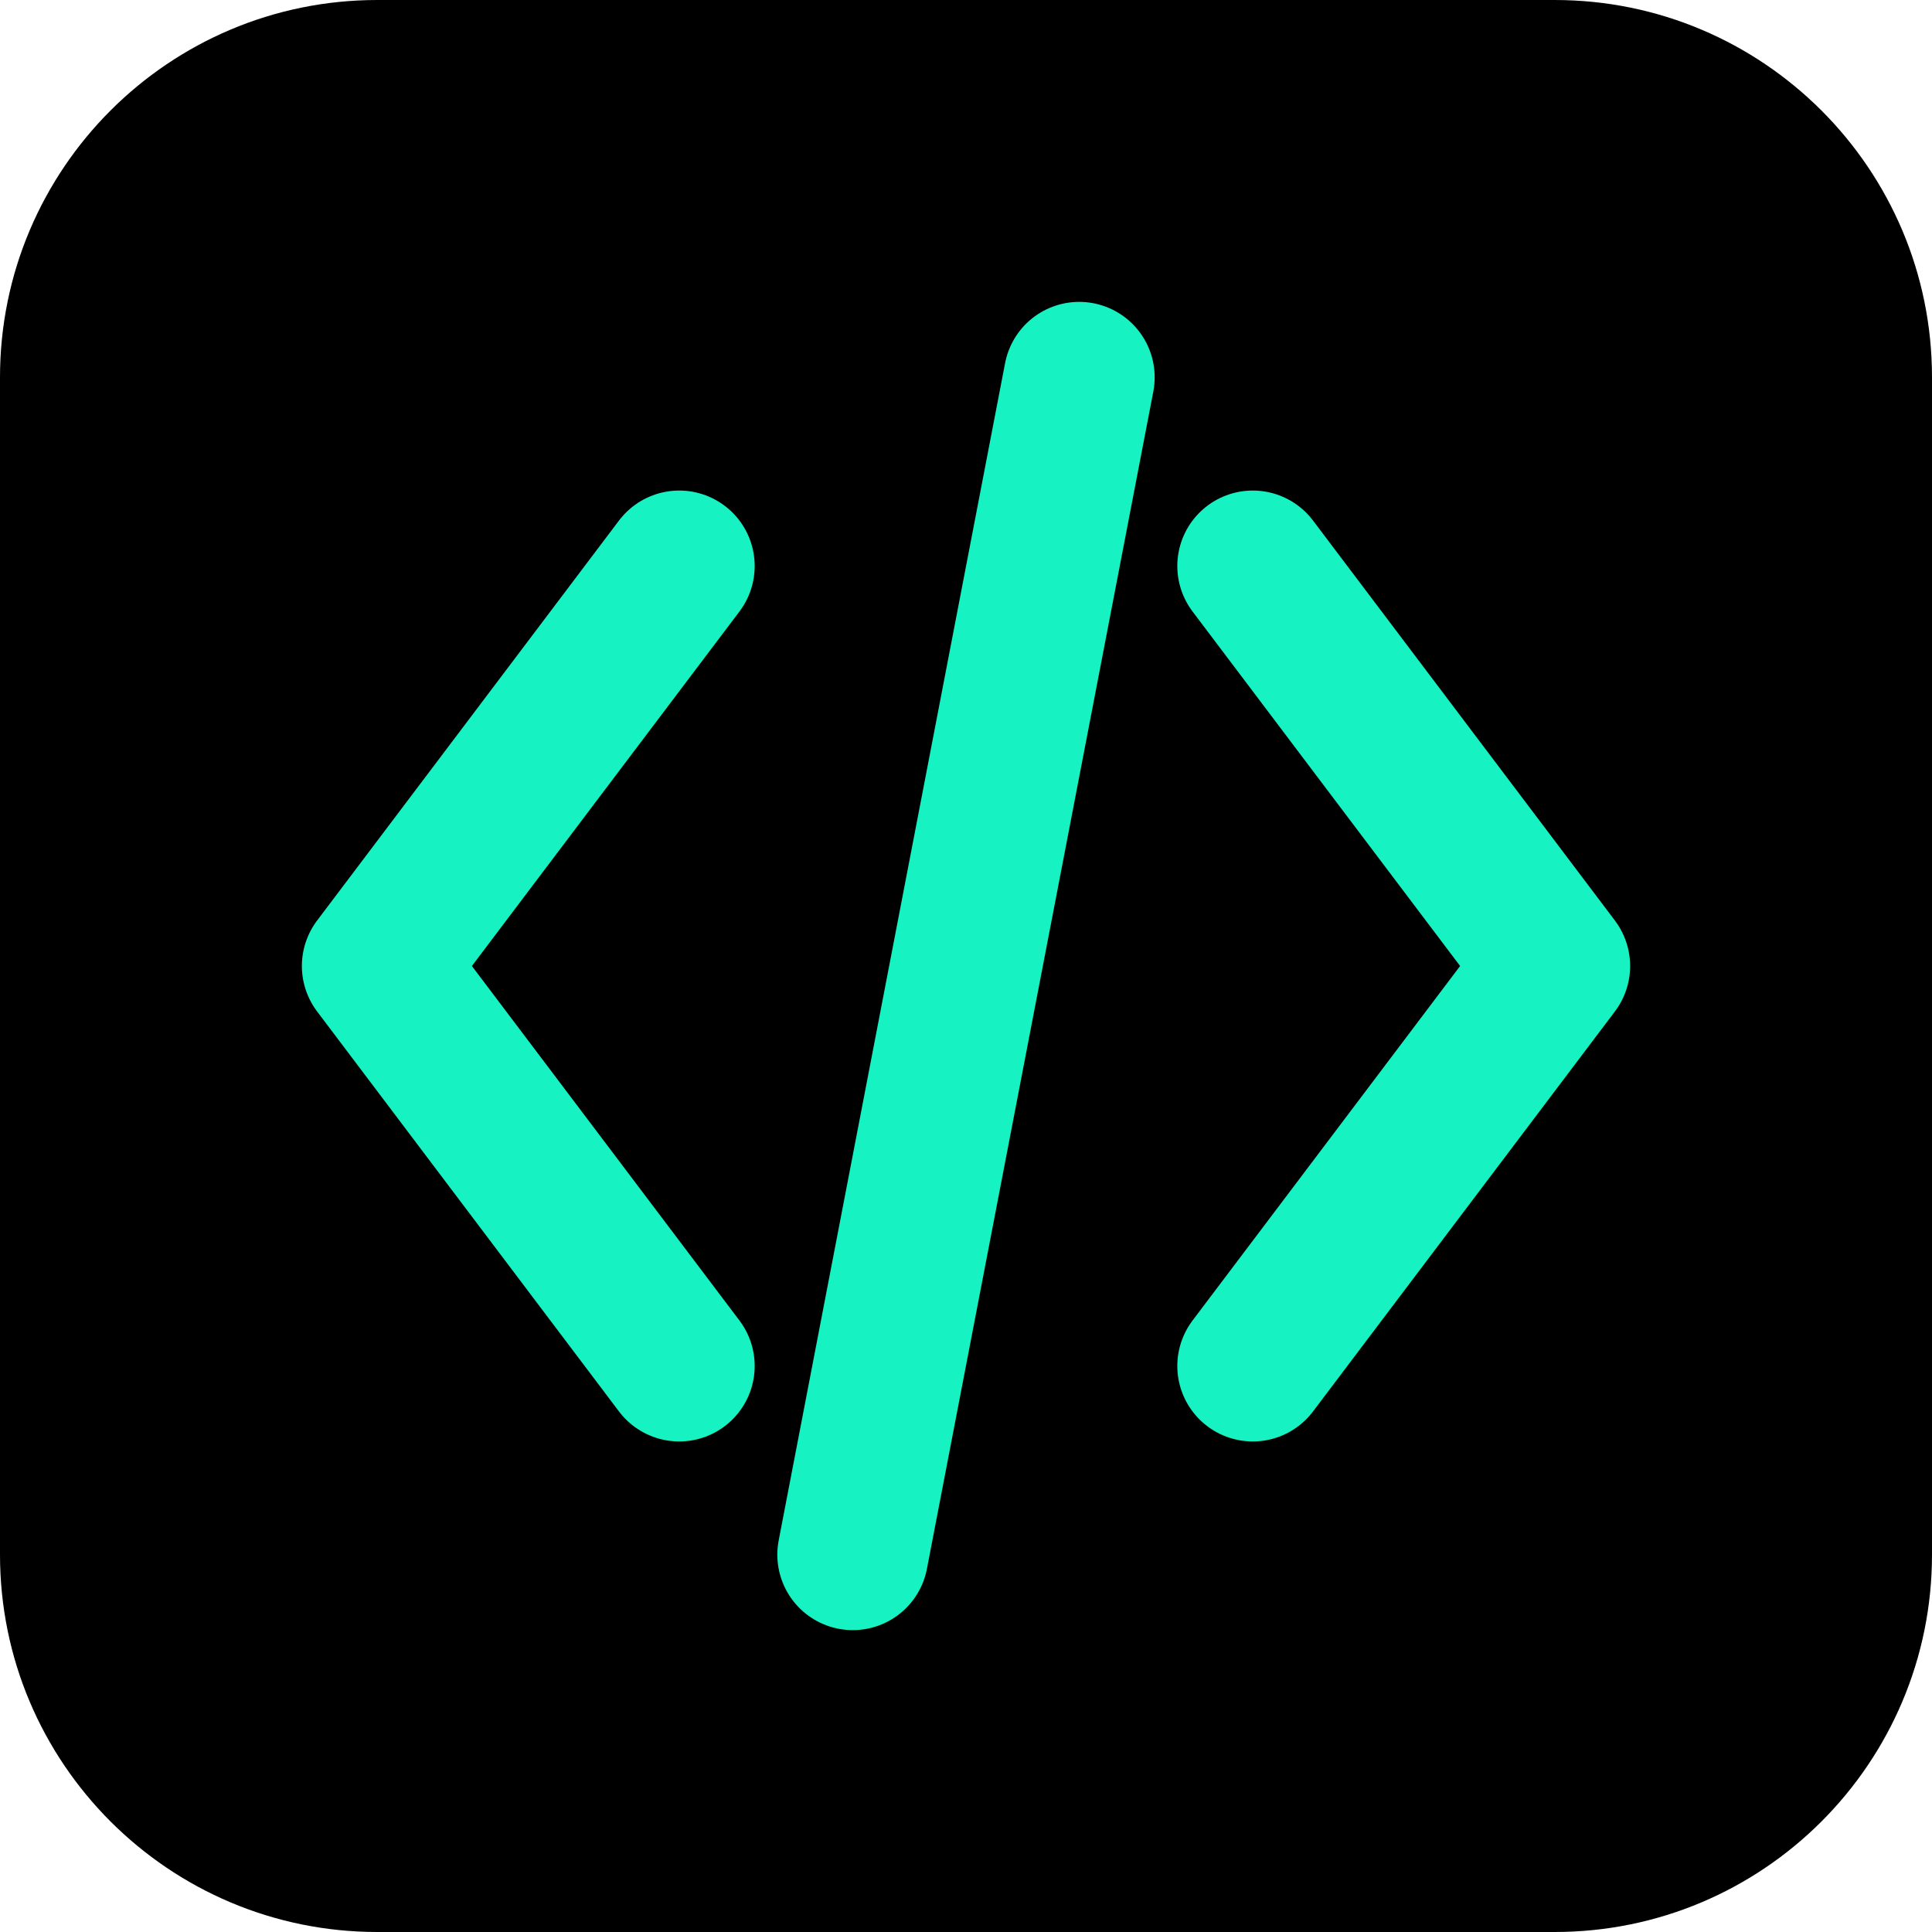
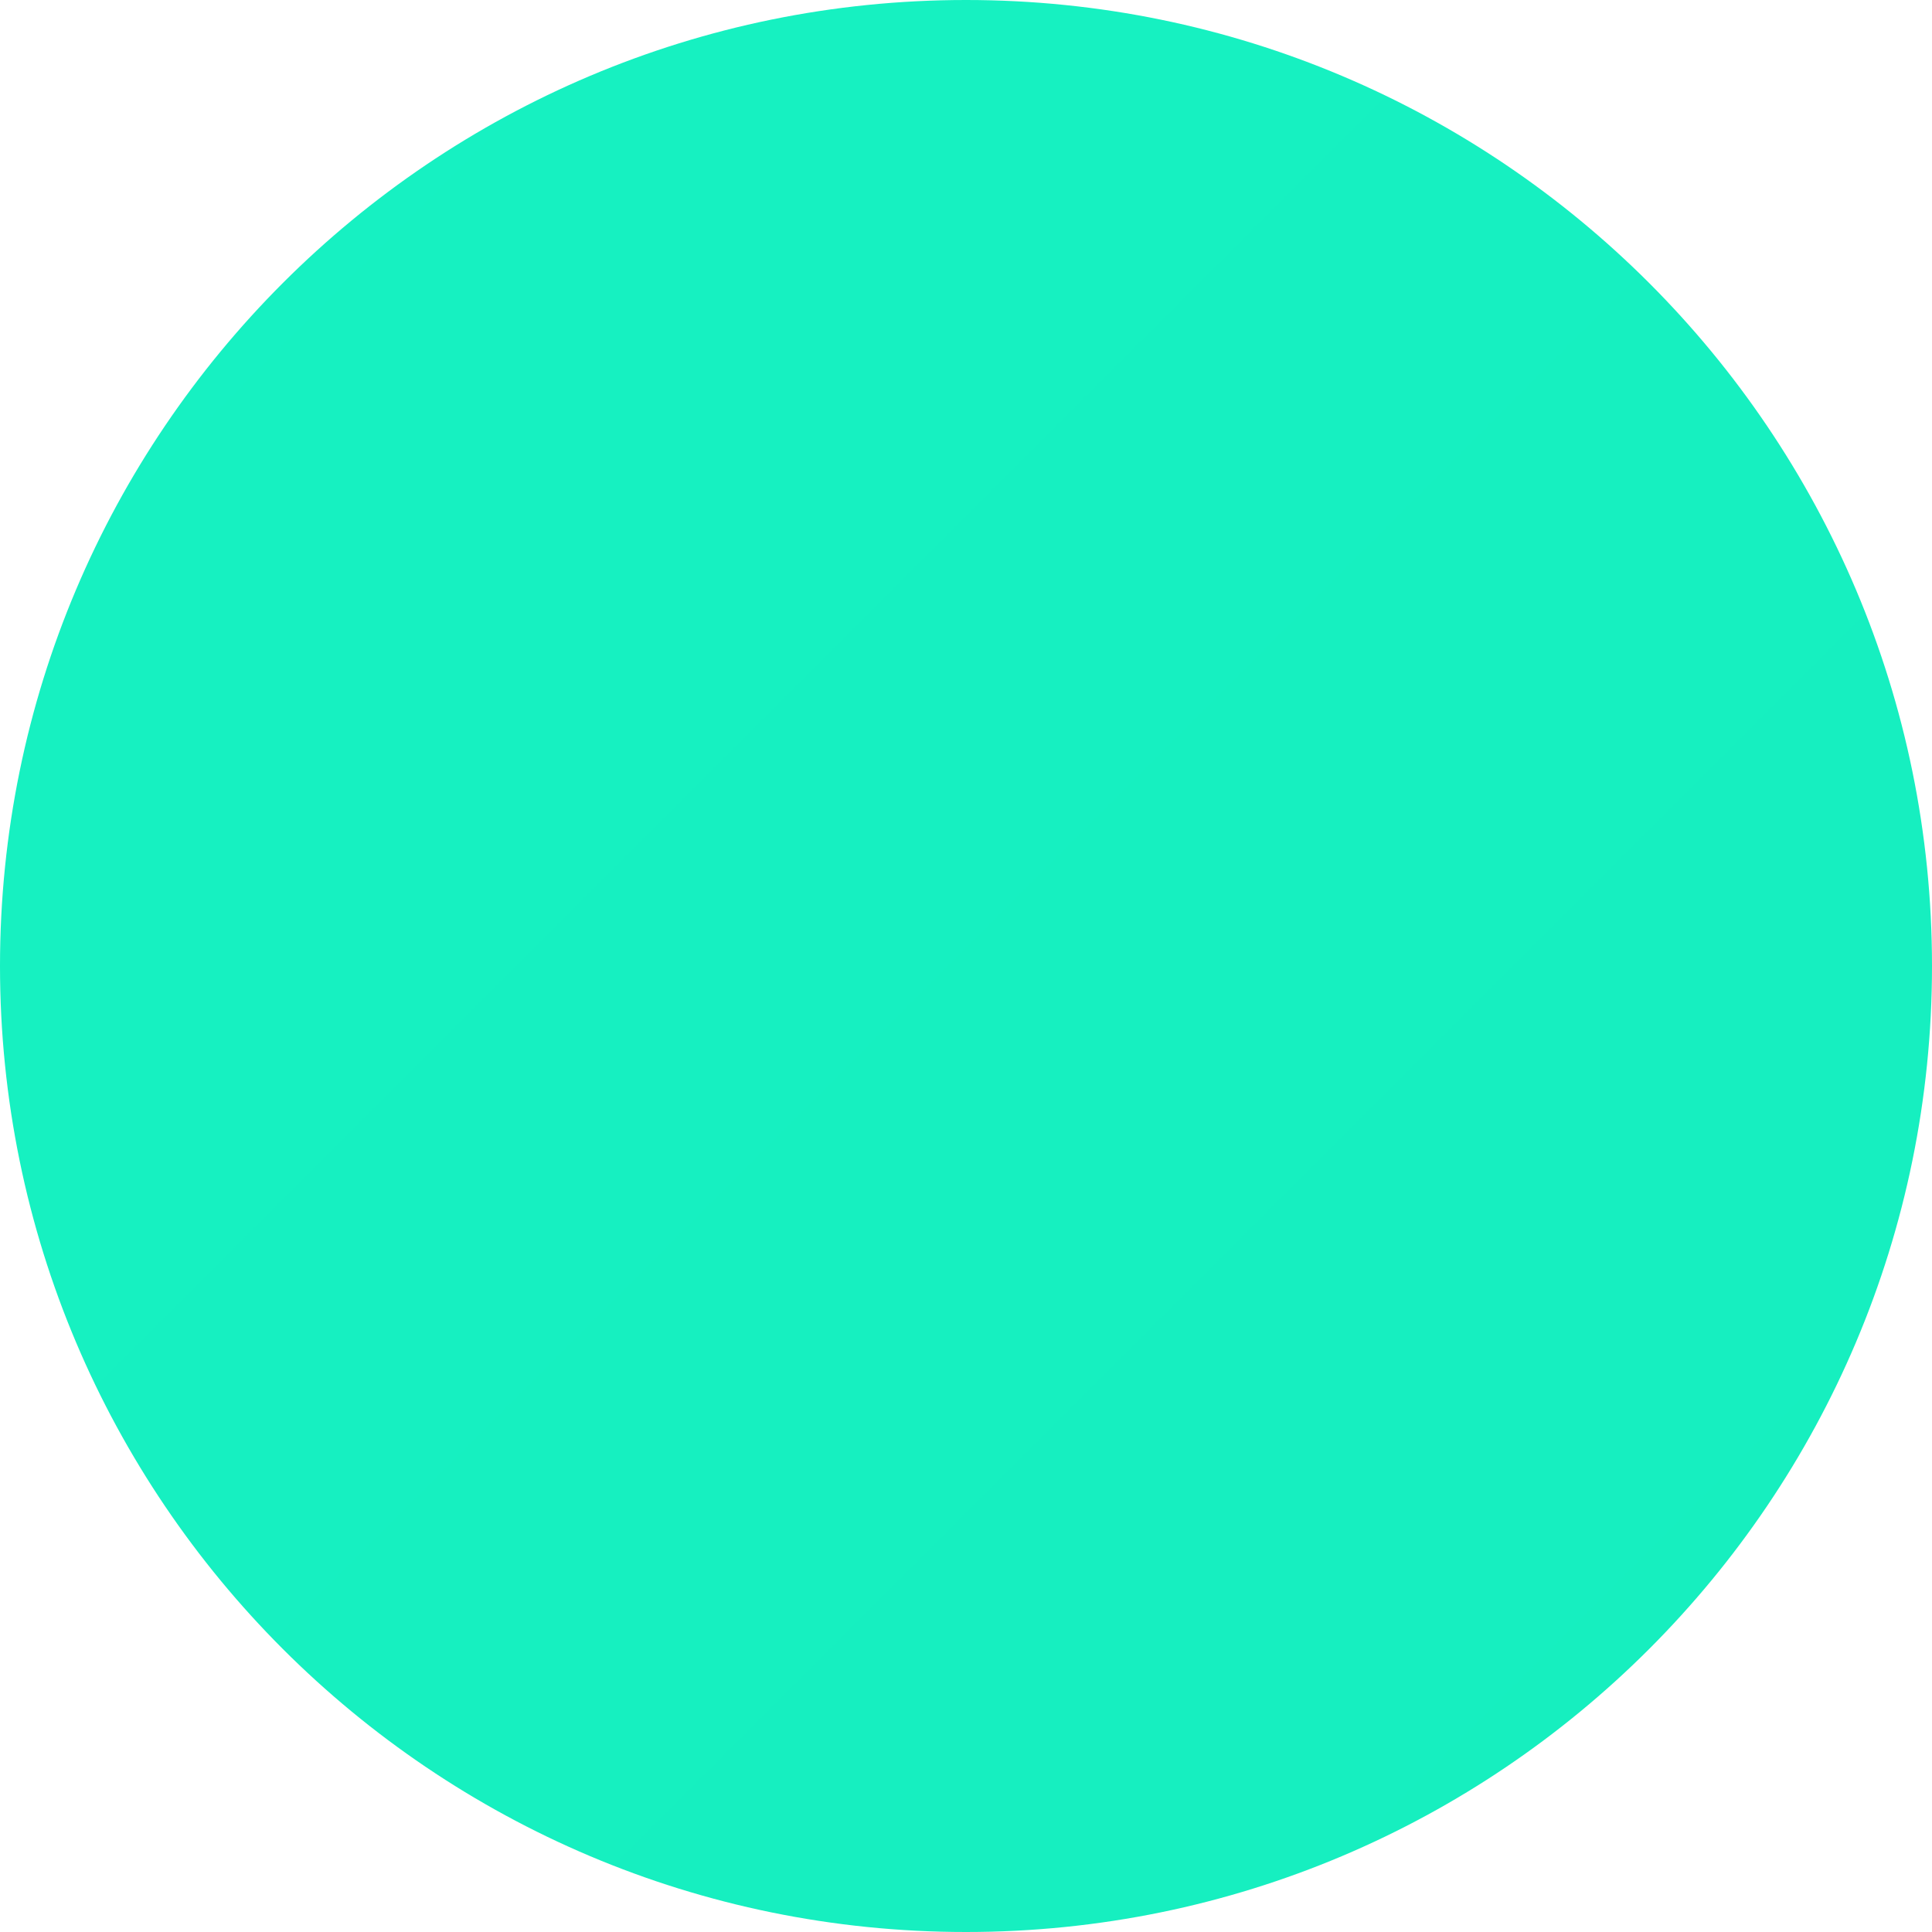
- <svg xmlns="http://www.w3.org/2000/svg" width="512" height="512" viewBox="0 0 512 512" fill="none">
-   <rect width="512" height="512" rx="100" fill="#000000" />
-   <path d="M180 150L100 256L180 362" stroke="#16f2c2" stroke-width="40" stroke-linecap="round" stroke-linejoin="round" />
-   <path d="M332 150L412 256L332 362" stroke="#16f2c2" stroke-width="40" stroke-linecap="round" stroke-linejoin="round" />
-   <path d="M286 100L226 412" stroke="#16f2c2" stroke-width="40" stroke-linecap="round" />
+ <svg xmlns="http://www.w3.org/2000/svg" width="32" height="32" viewBox="0 0 32 32" fill="none">
+   <defs>
+     <linearGradient id="spiralGradient" x1="0" y1="0" x2="32" y2="32">
+       <stop offset="0%" stop-color="#16f2c2" />
+       <stop offset="100%" stop-color="#0a7561" />
+     </linearGradient>
+   </defs>
+   <path fill="url(#spiralGradient)" d="     M16 0     C24.837 0 32 7.163 32 16     C32 24.837 24.837 32 16 32     C7.163 32 0 24.837 0 16     C0 7.163 7.163 0 16 0     ZM16 8     C20.418 8 24 11.582 24 16     C24 20.418 20.418 24 16 24     C11.582 24 8 20.418 8 16     C8 11.582 11.582 8 16 8     ZM16 14     C17.105 14 18 14.895 18 16     C18 17.105 17.105 18 16 18     C14.895 18 14 17.105 14 16     C14 14.895 14.895 14 16 14     Z" />
</svg>
